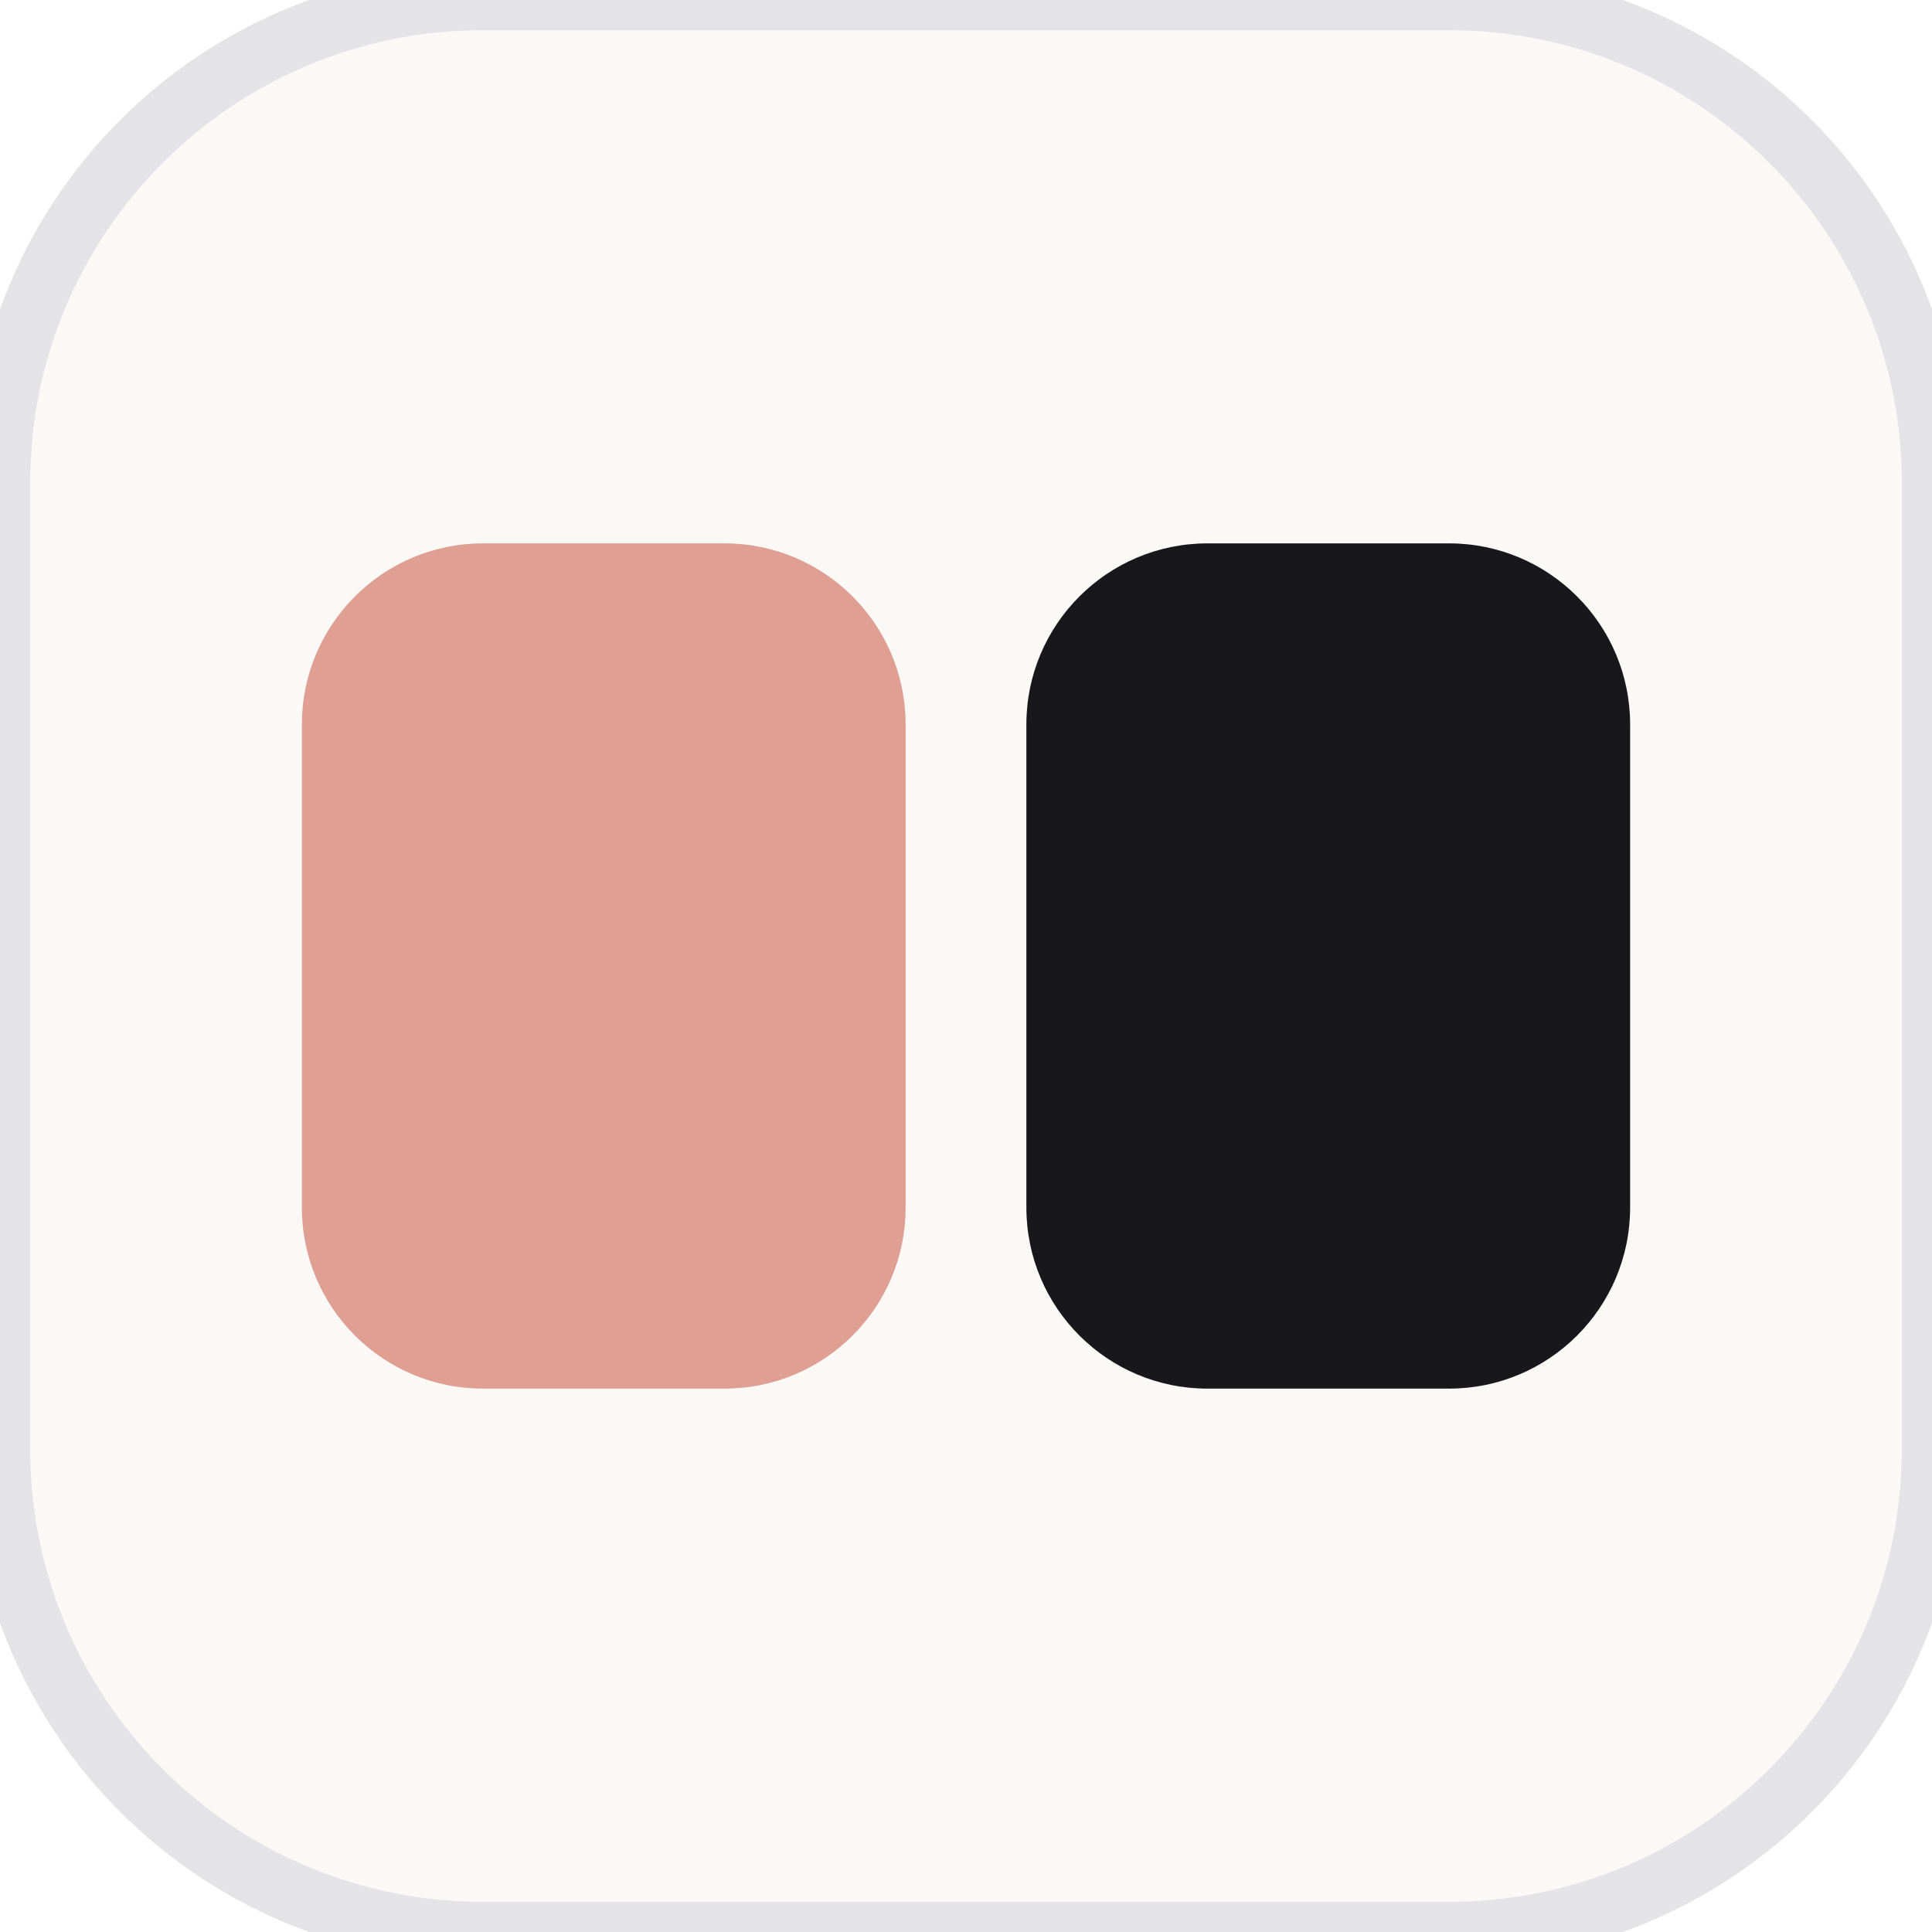
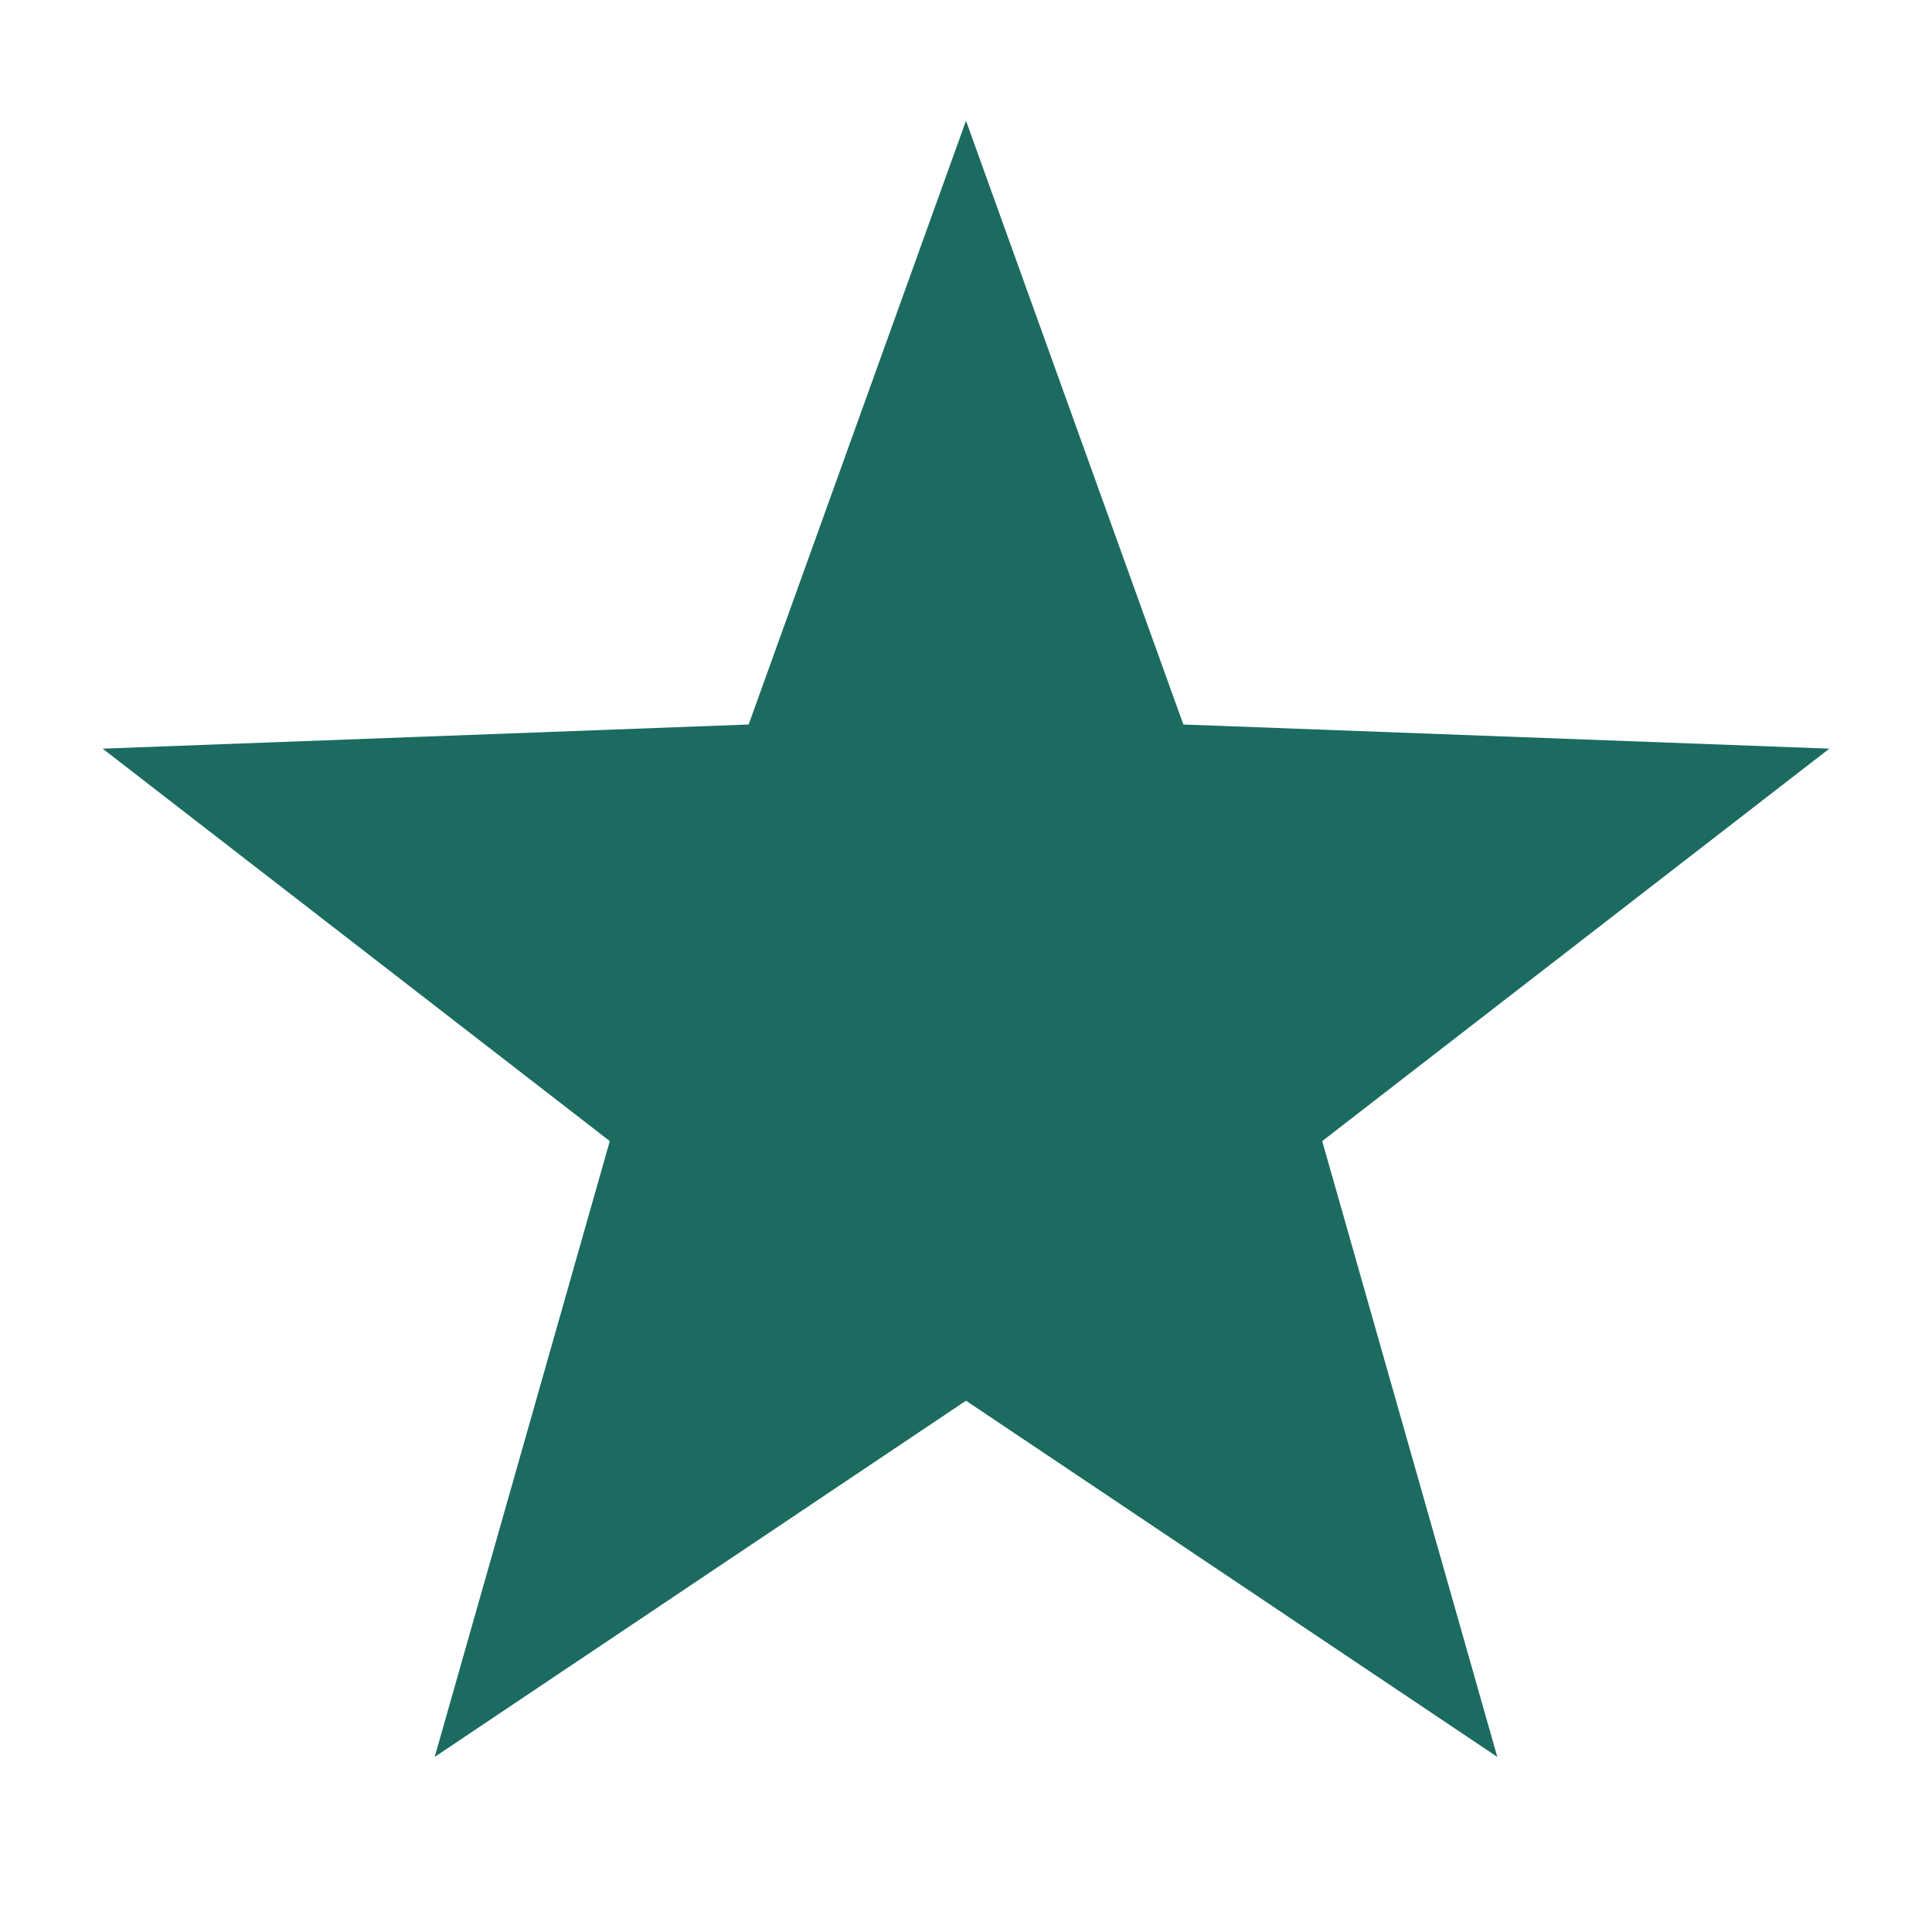
<svg xmlns="http://www.w3.org/2000/svg" viewBox="0 0 32 32">
-   <rect width="32" height="32" rx="8" fill="#FAF9F6" stroke="#E4E4E7" />
-   <rect x="5" y="9" width="10" height="14" rx="3" fill="#E09F93" />
-   <rect x="17" y="9" width="10" height="14" rx="3" fill="#18181B" />
+   <style>
+     polygon { fill: #1b6b60; }
+     @media (prefers-color-scheme: dark) {
+       polygon { fill: #7fcfc3; }
+     }
+   </style>
+   <polygon points="16,2 19.6,12 30.3,12.4 21.9,18.9 24.8,29.1 16,23.2 7.2,29.1 10.1,18.9 1.7,12.4 12.4,12" />
</svg>
